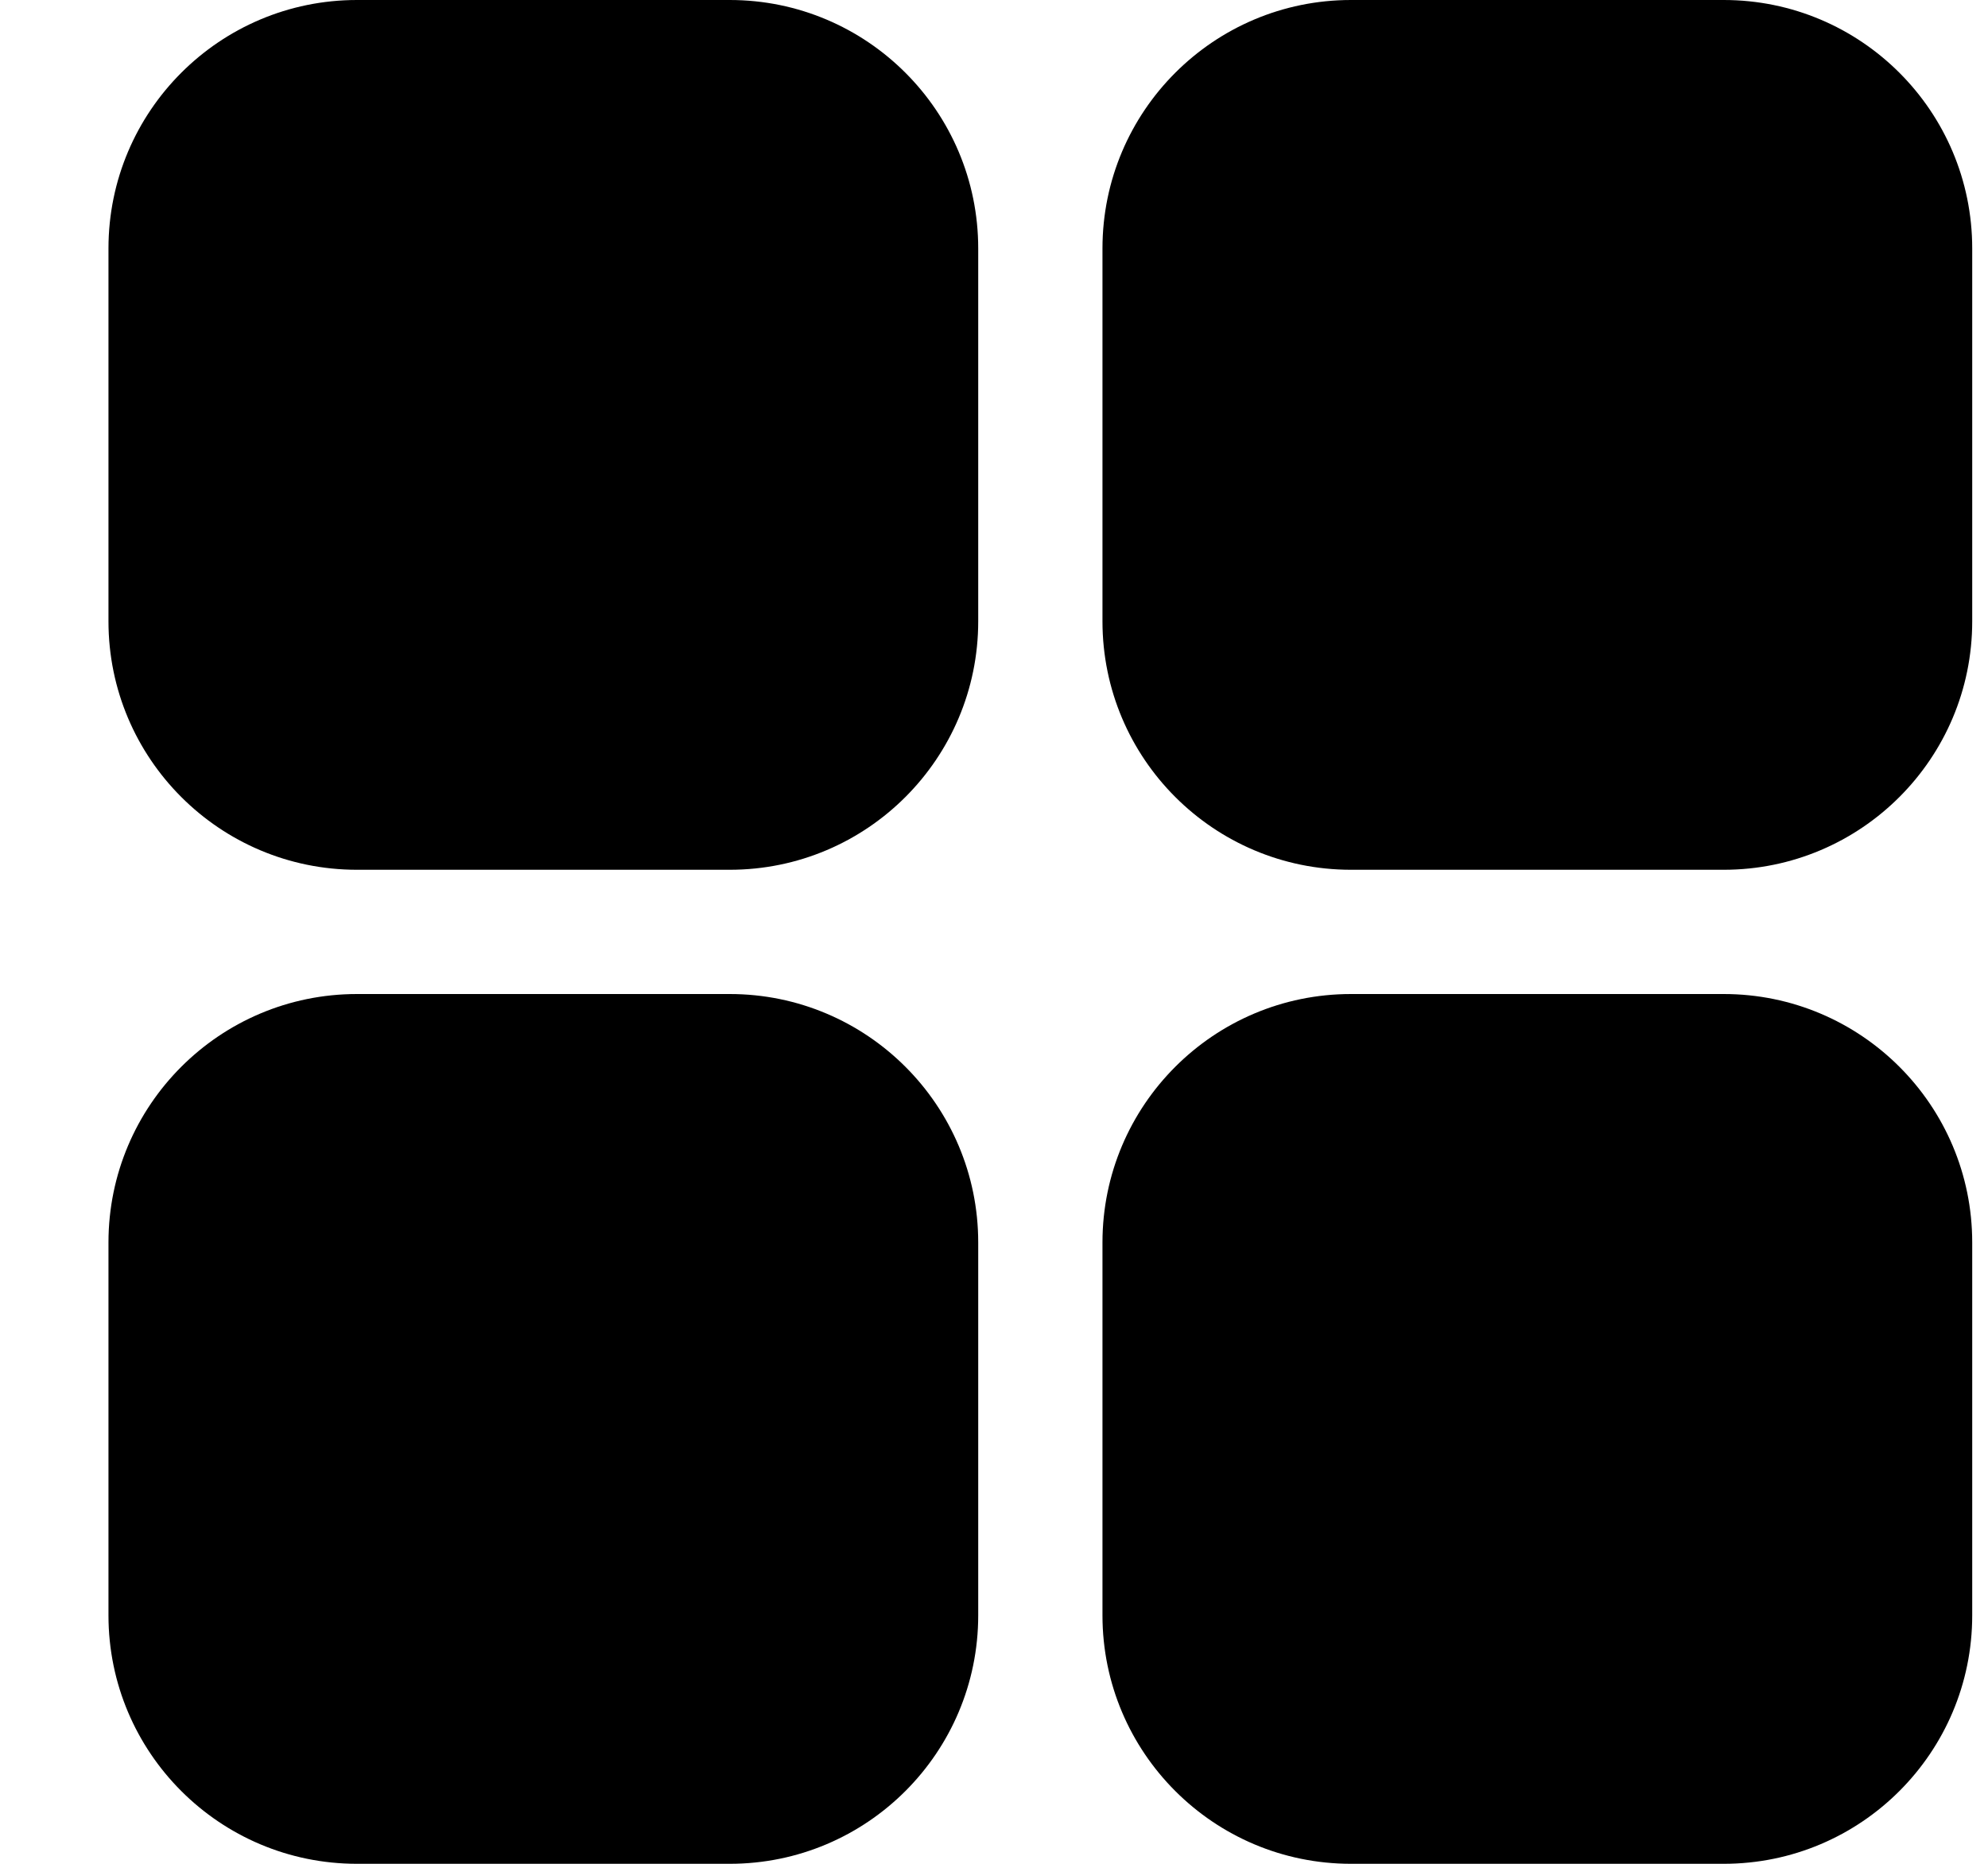
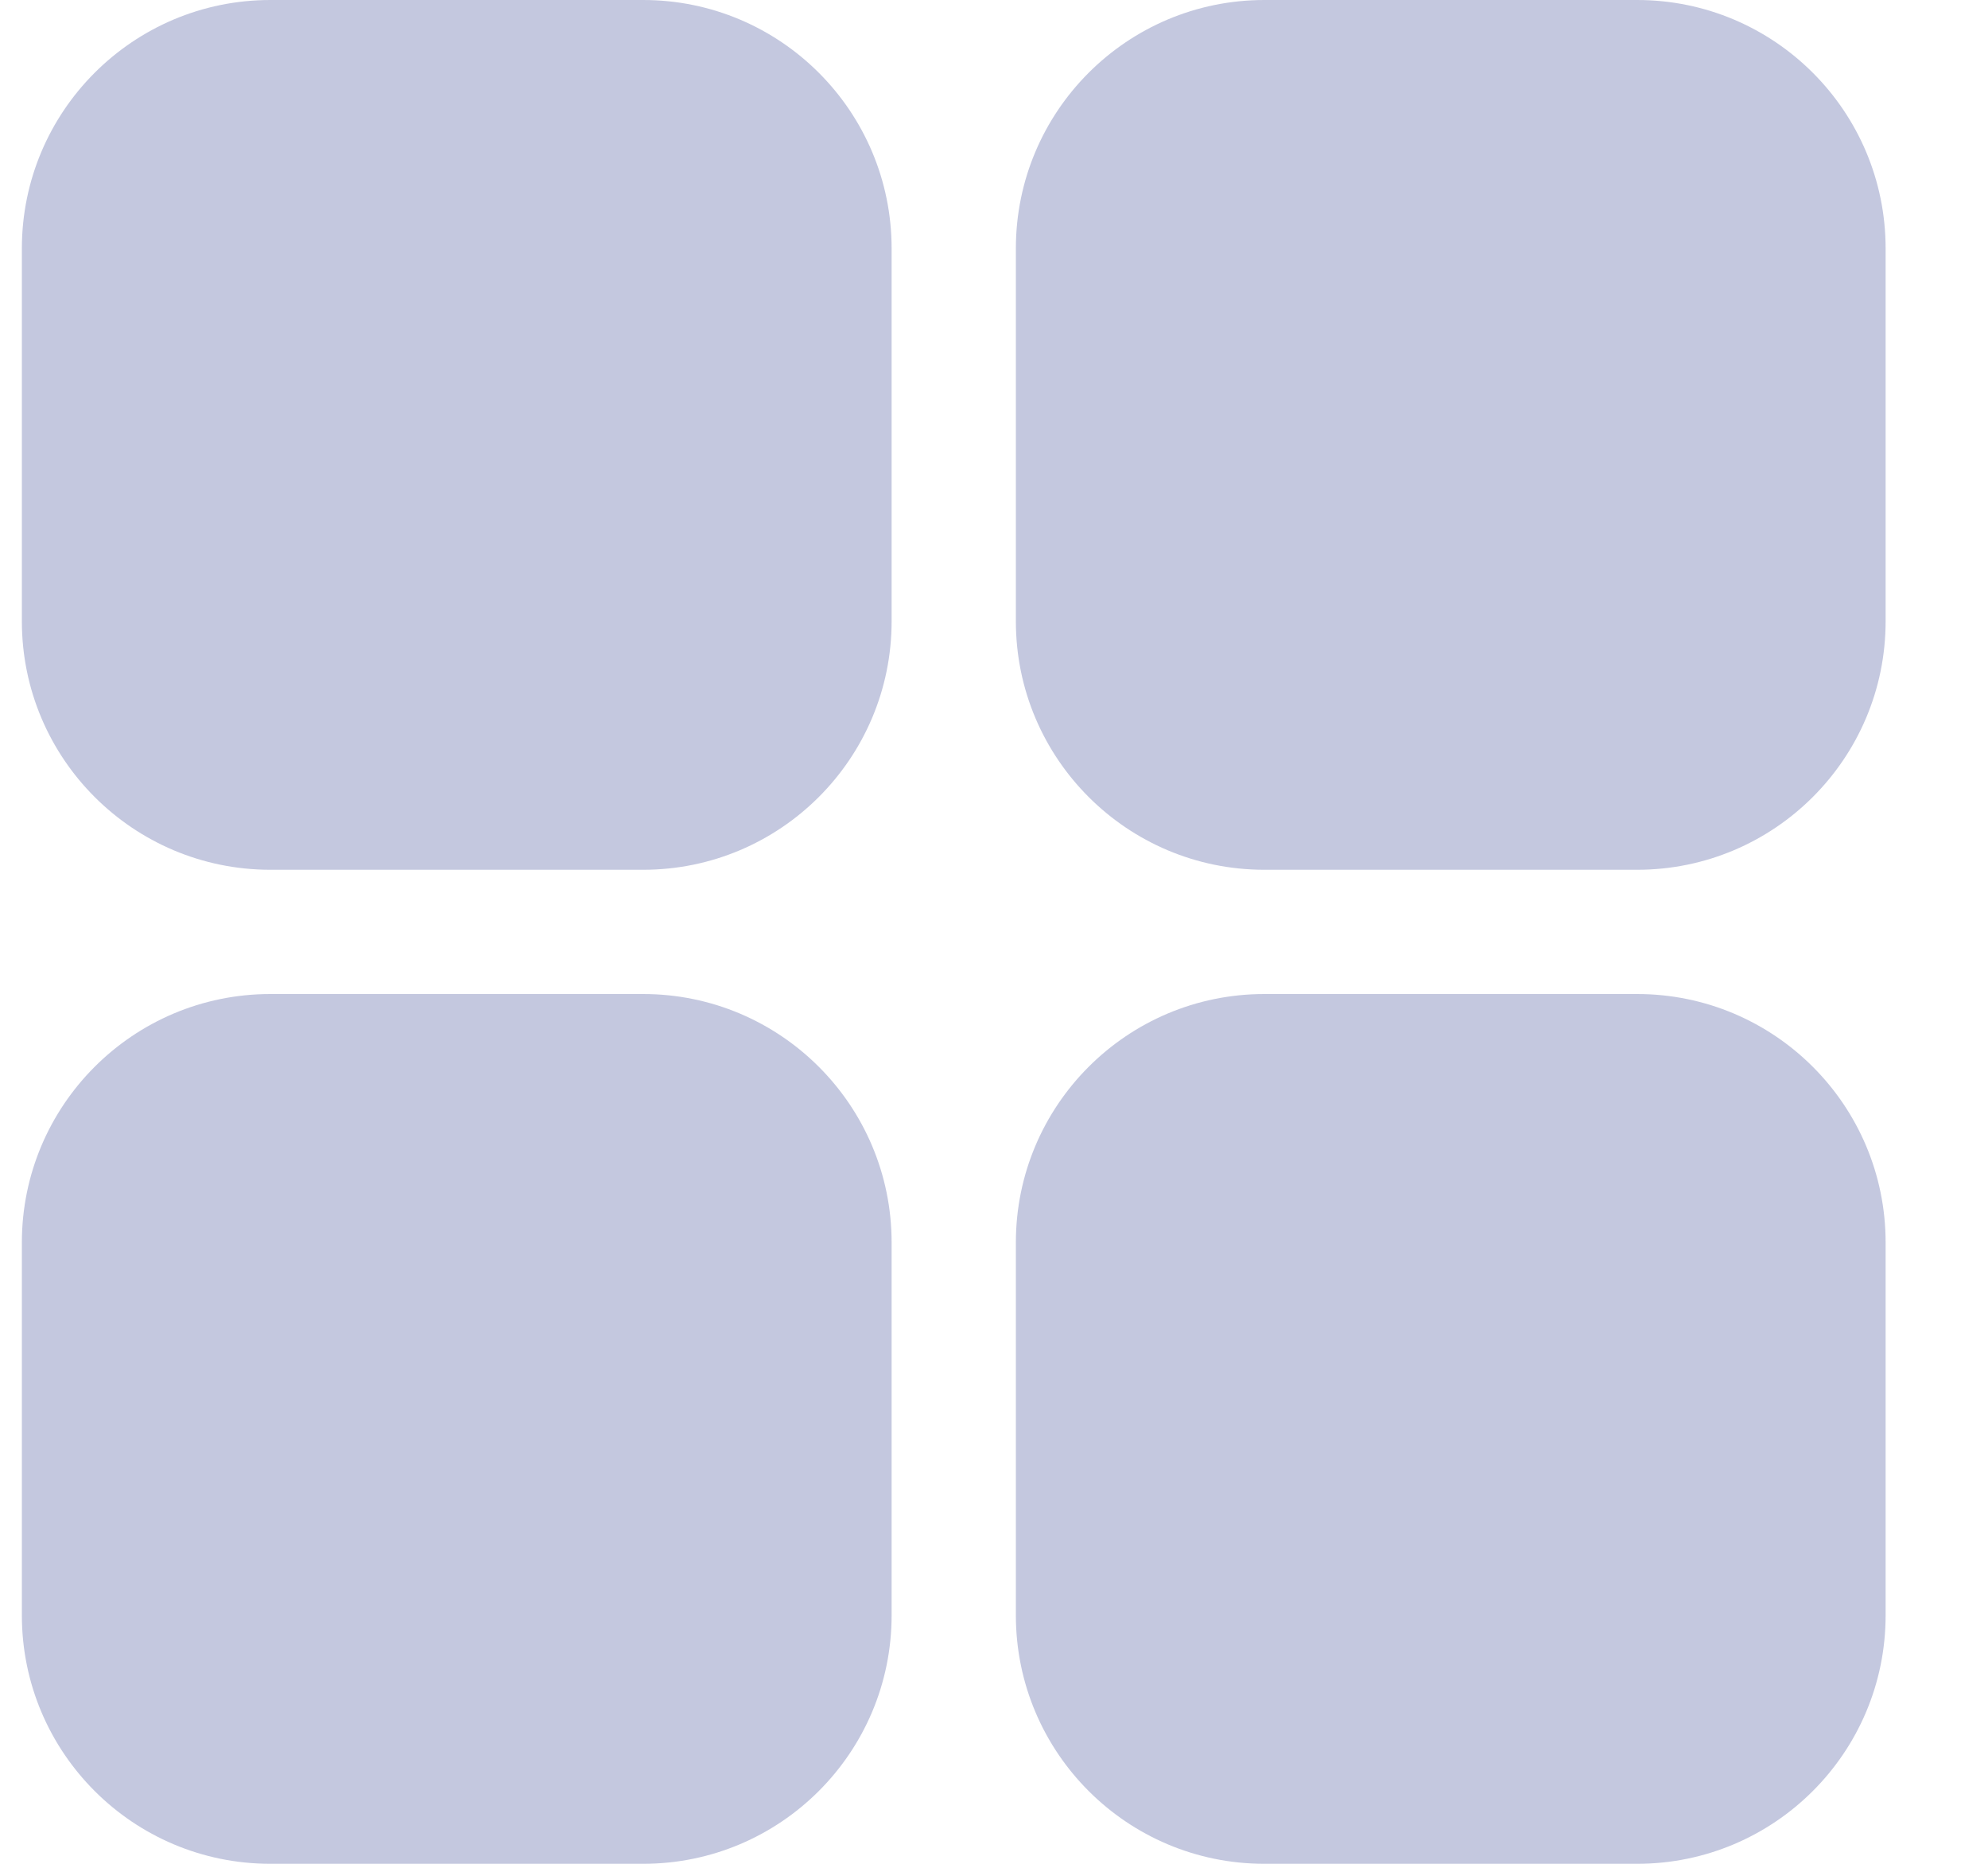
<svg xmlns="http://www.w3.org/2000/svg" width="16" height="15" viewBox="0 0 16 15" fill="none">
-   <rect x="0.873" width="7" height="7" rx="2" fill="black" />
-   <rect x="0.873" y="8" width="7" height="7" rx="2" fill="black" />
-   <rect x="8.873" width="7" height="7" rx="2" fill="black" />
-   <rect x="8.873" y="8" width="7" height="7" rx="2" fill="black" />
+   <rect x="0.176" width="7" height="7" rx="2" fill="#C4C8DF" />
+   <rect x="0.176" y="8" width="7" height="7" rx="2" fill="#C4C8DF" />
+   <rect x="8.176" width="7" height="7" rx="2" fill="#C4C8DF" />
+   <rect x="8.176" y="8" width="7" height="7" rx="2" fill="#C4C8DF" />
</svg>
